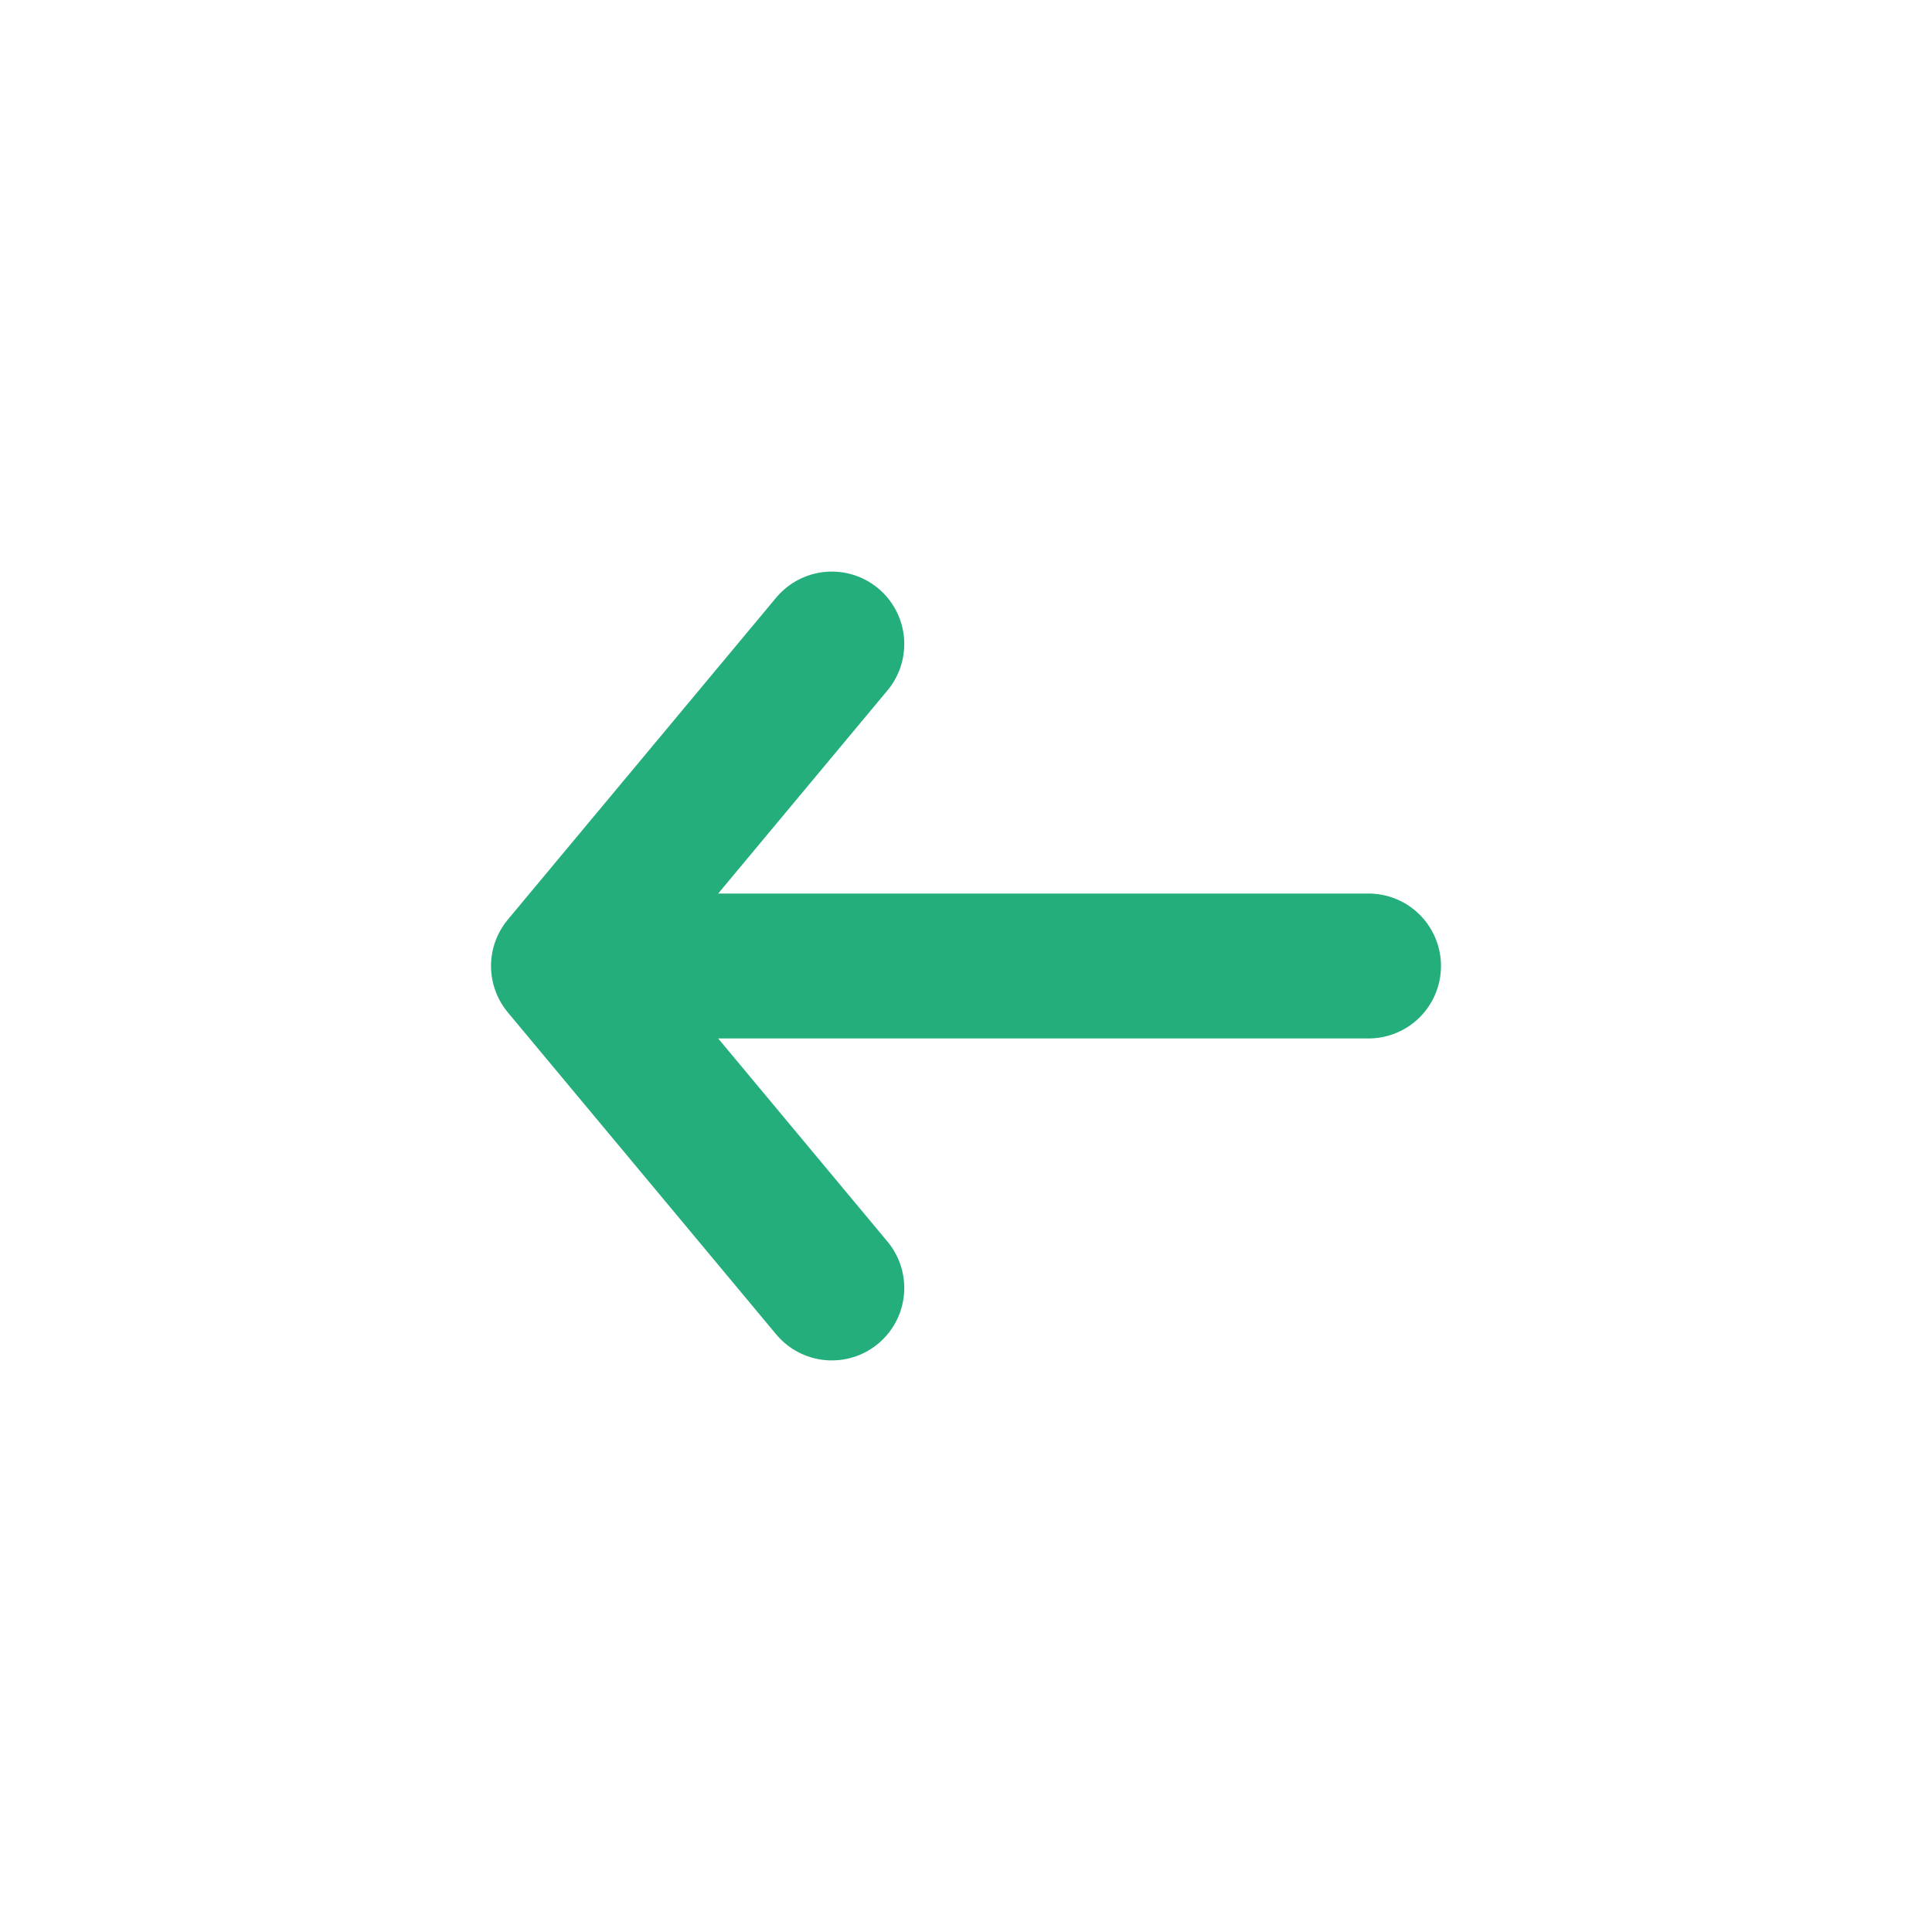
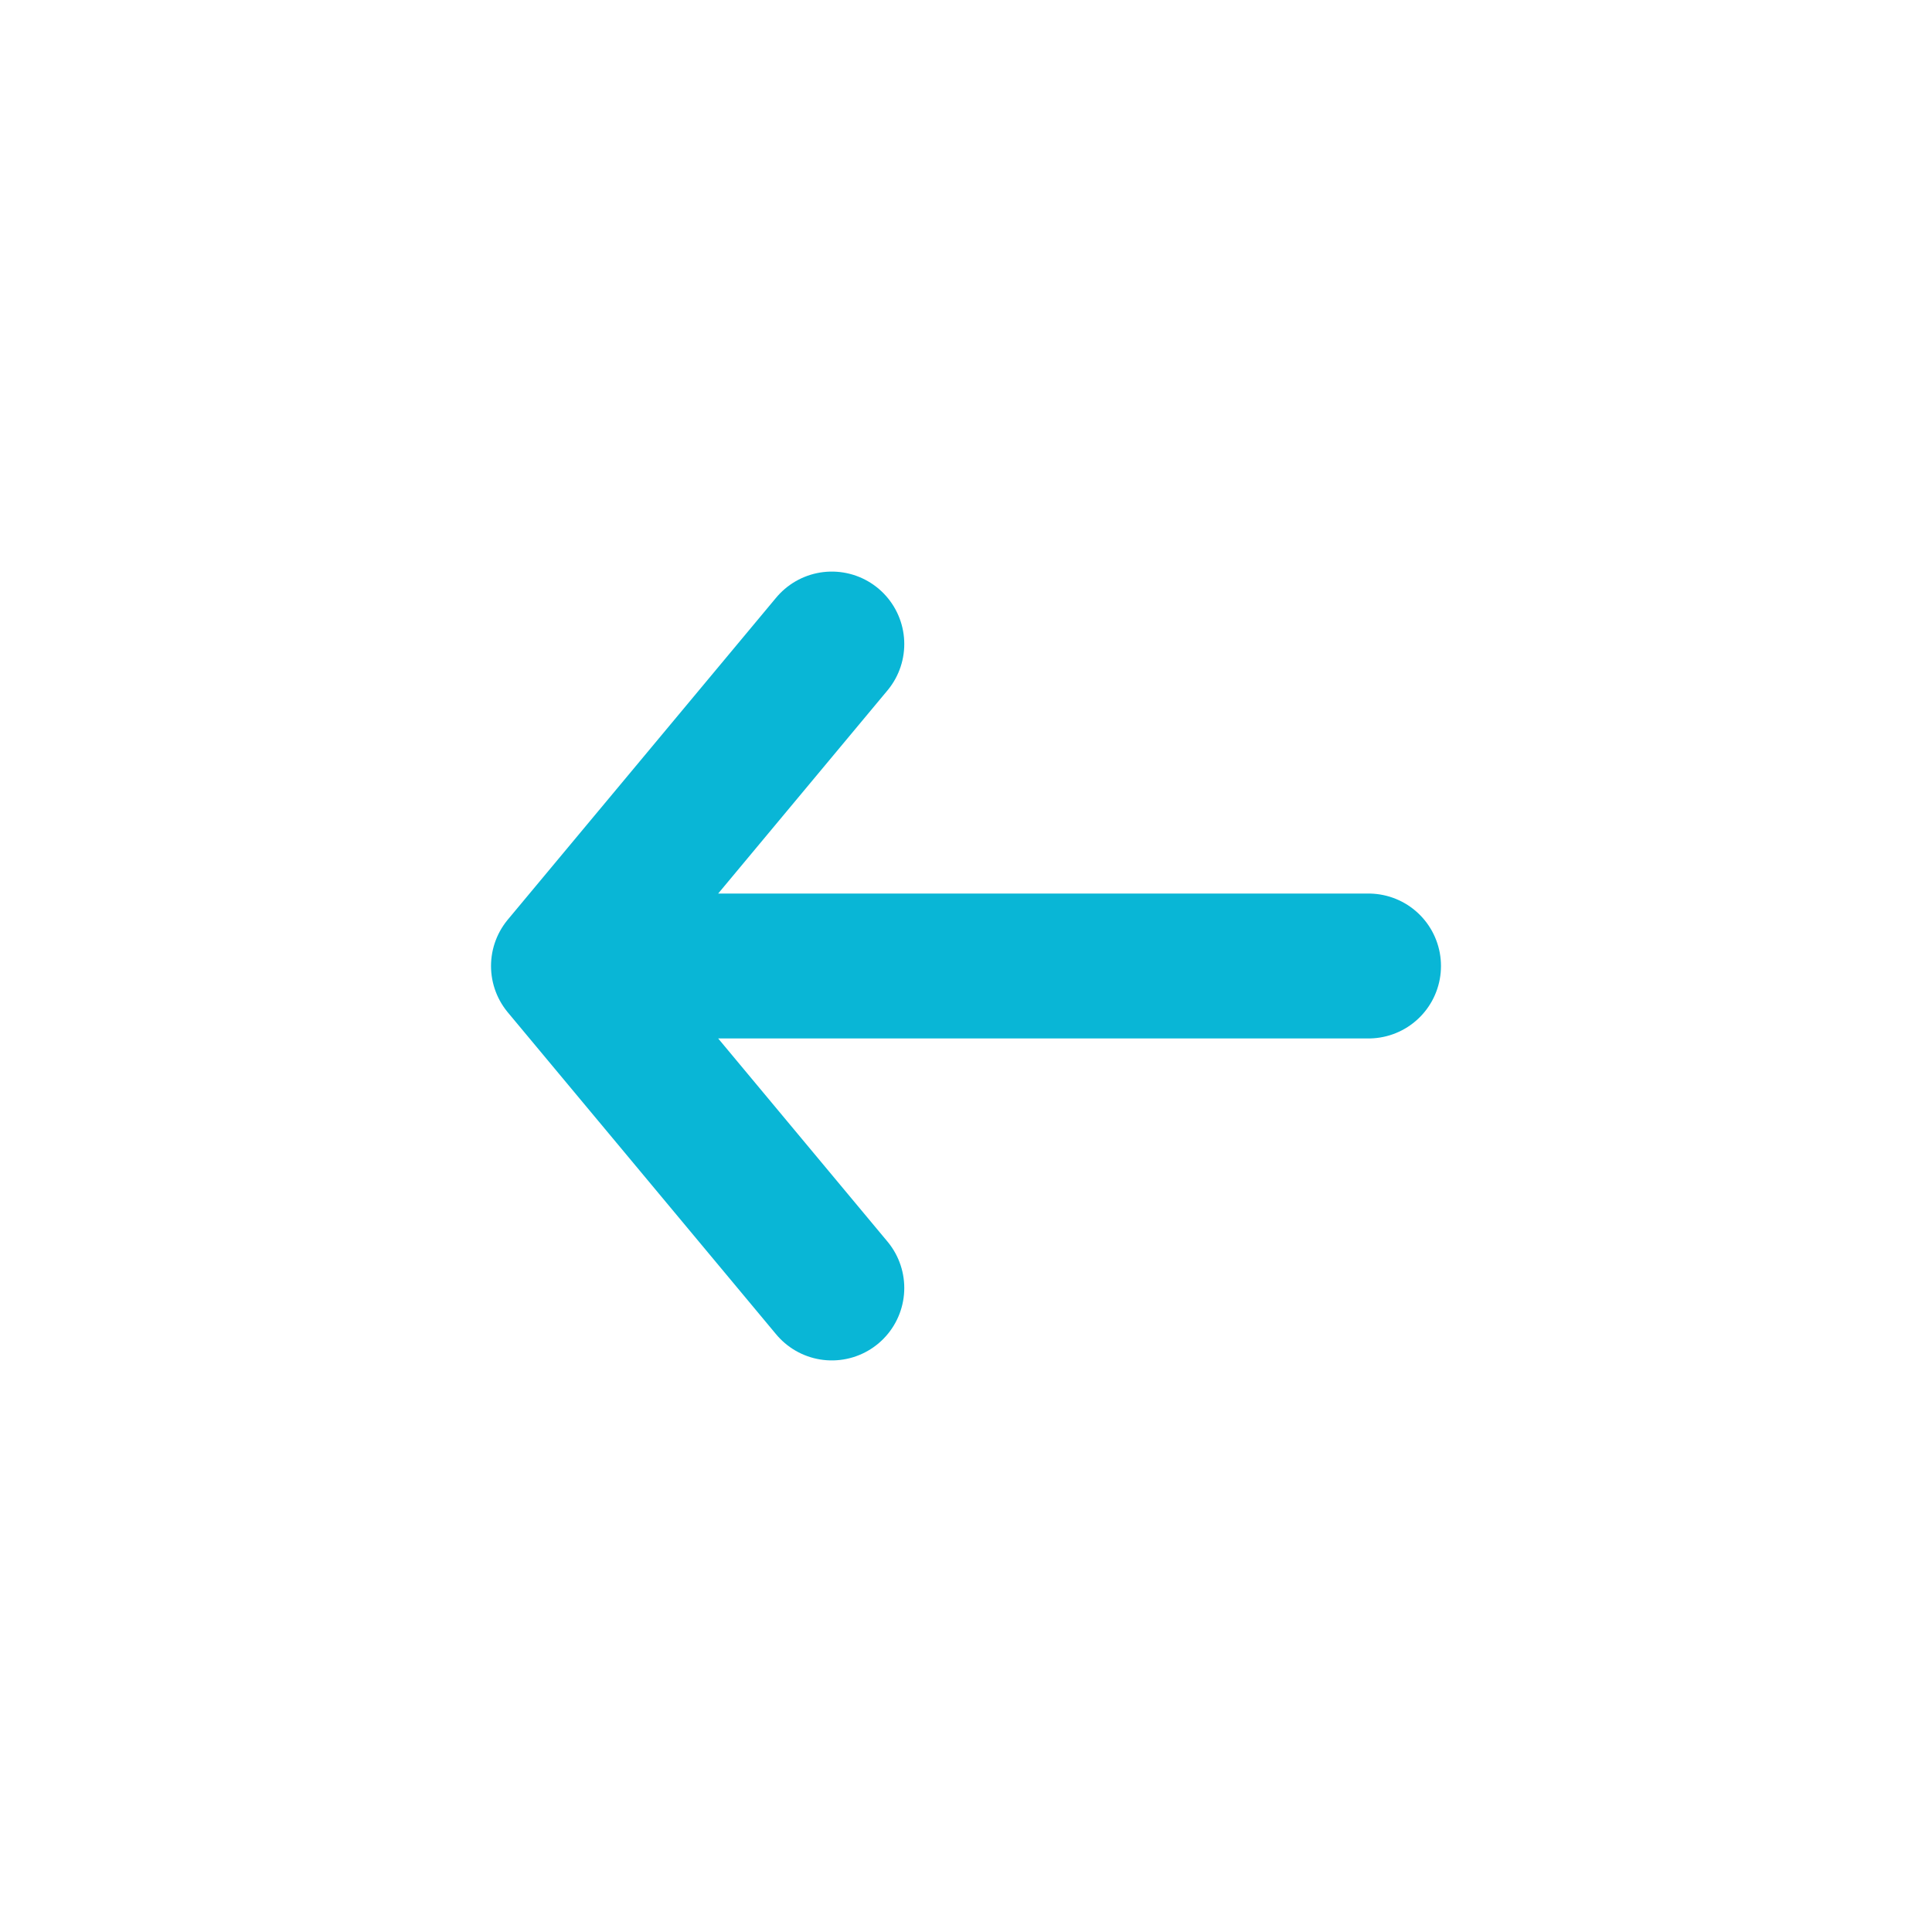
<svg xmlns="http://www.w3.org/2000/svg" width="20" height="20" viewBox="0 0 20 20" fill="none">
-   <path d="M5.833 10L8.611 6.667M5.833 10L8.611 13.333M5.833 10L14.167 10" stroke="#24AE7C" stroke-width="1.5" stroke-linecap="round" stroke-linejoin="round" />
+   <path d="M5.833 10L8.611 6.667M5.833 10L8.611 13.333M5.833 10L14.167 10" stroke="#09B6D6" stroke-width="1.5" stroke-linecap="round" stroke-linejoin="round" />
</svg>
